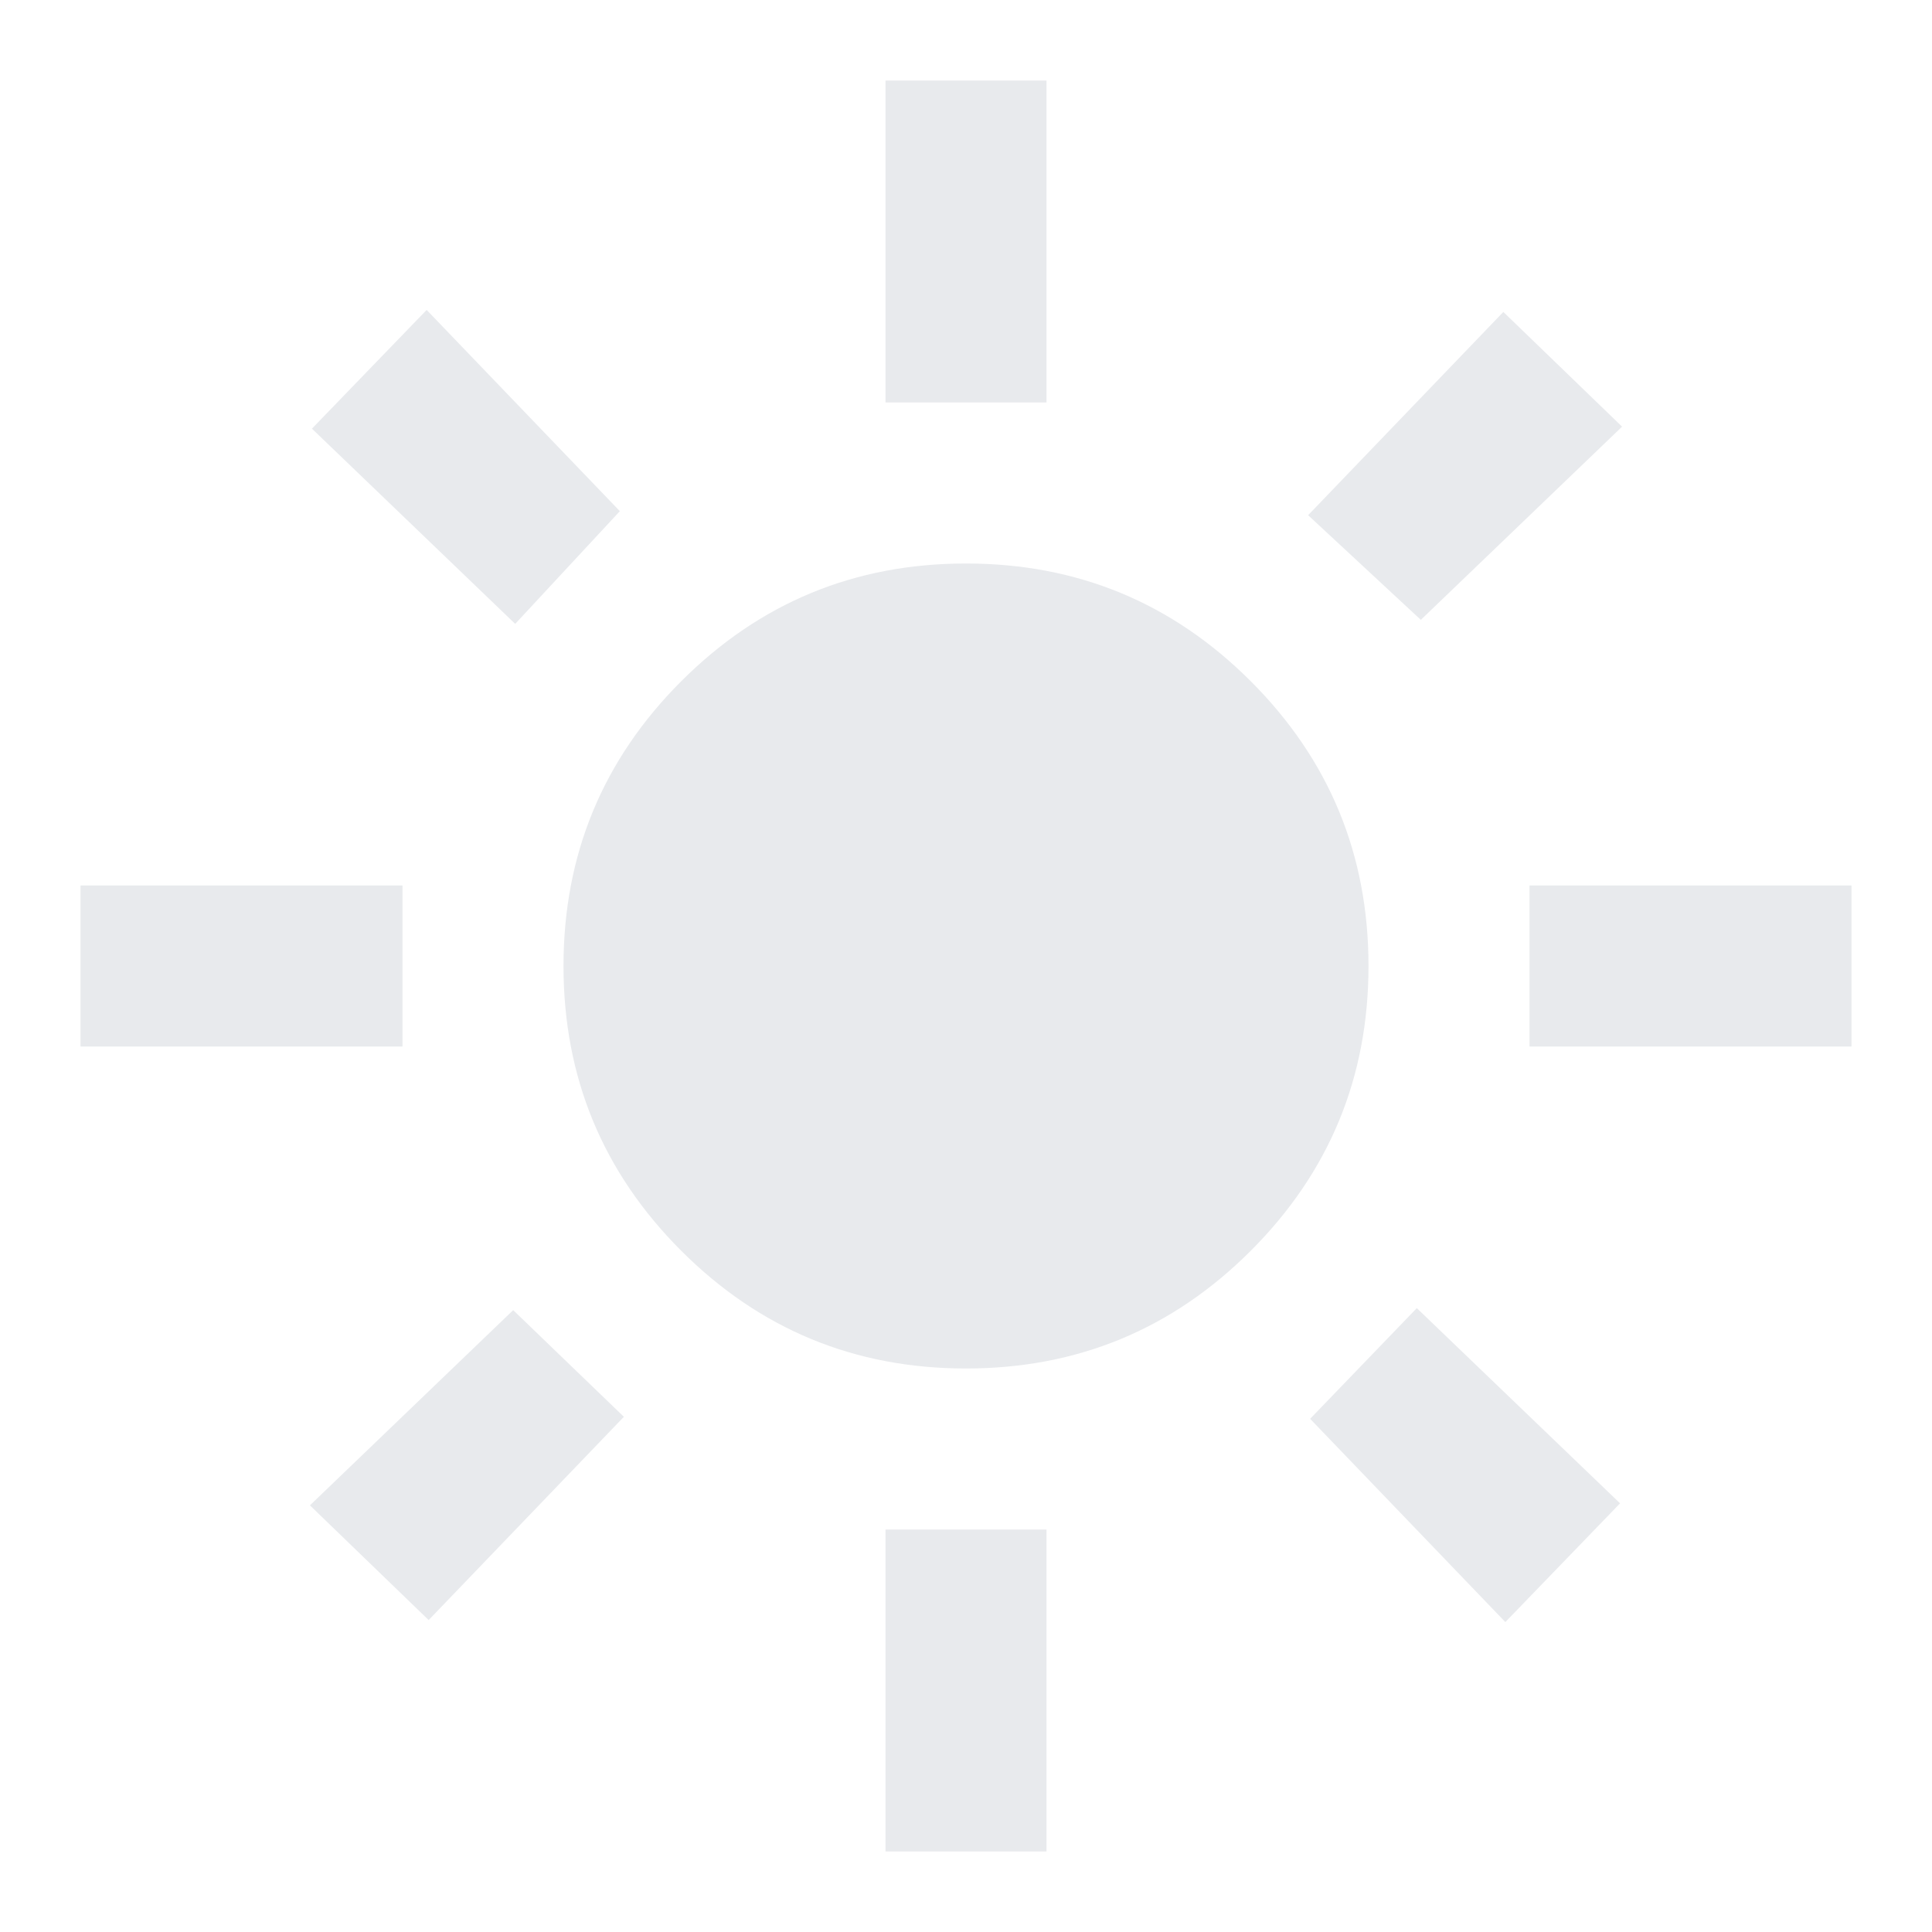
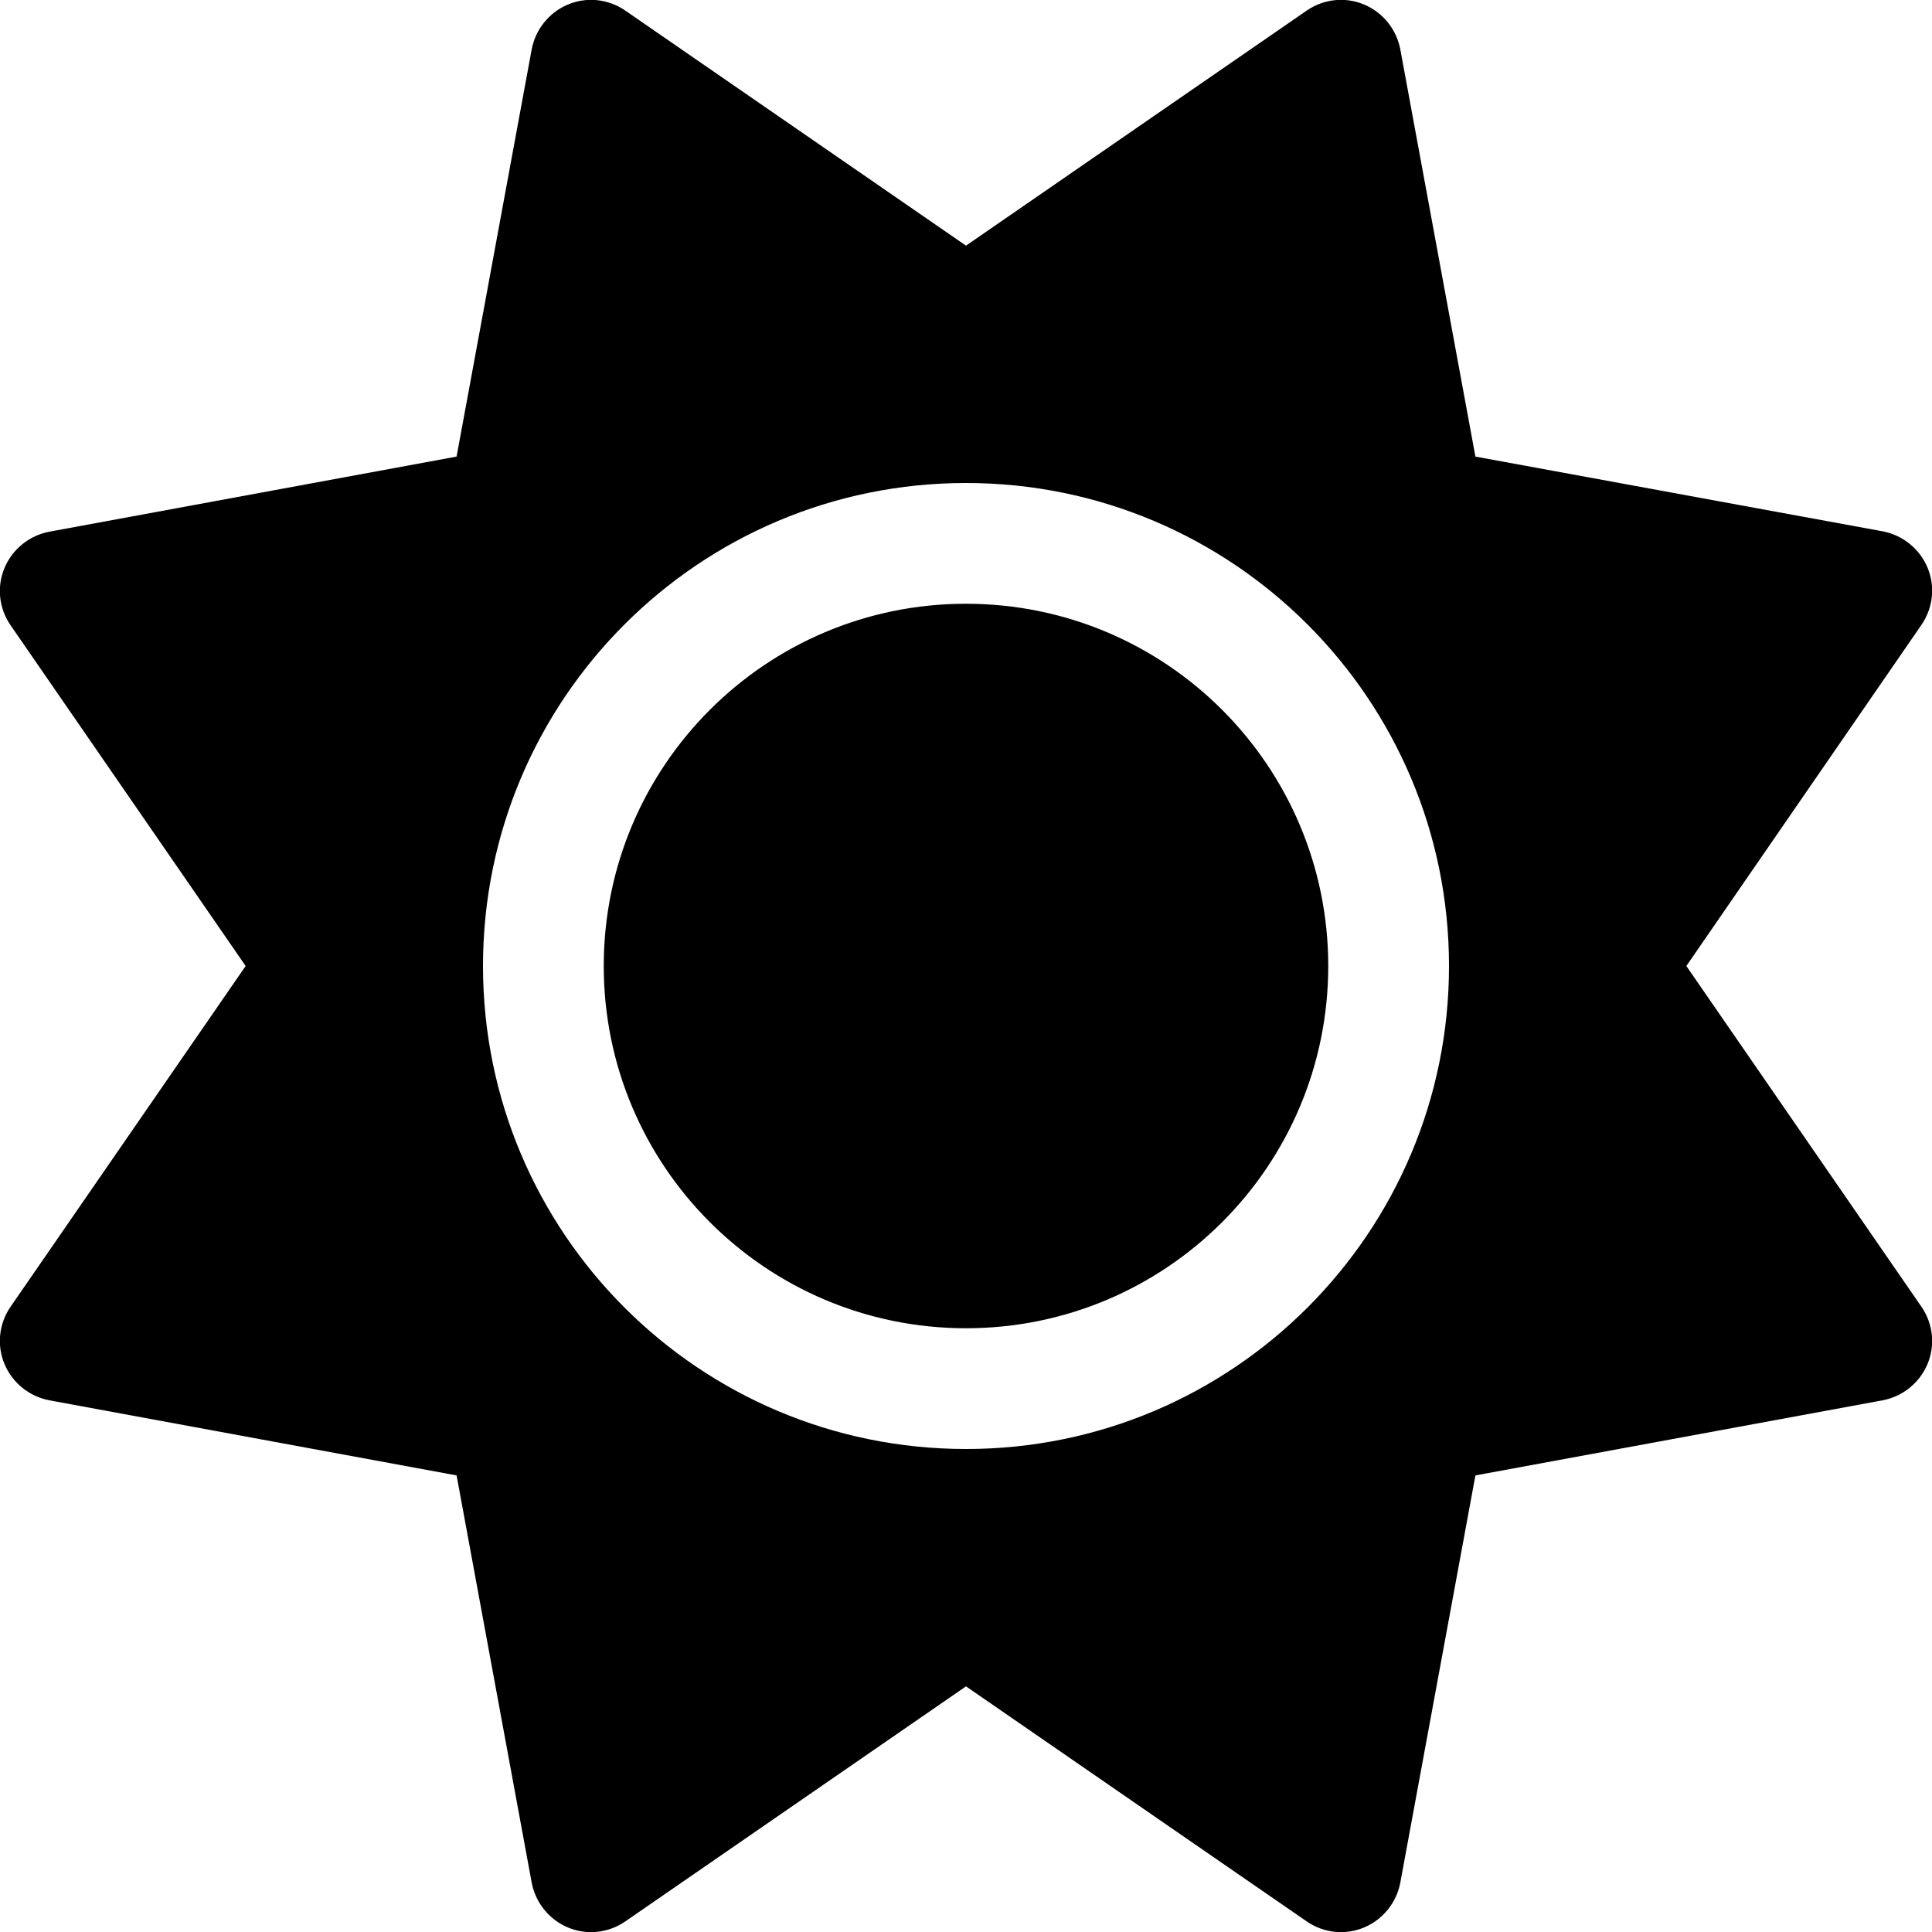
- <svg xmlns="http://www.w3.org/2000/svg" height="24px" viewBox="0 -960 960 960" width="24px" fill="#e8eaed">
-   <path d="M480-280q-83 0-141.5-58.5T280-480q0-83 58.5-141.5T480-680q83 0 141.5 58.5T680-480q0 83-58.5 141.5T480-280ZM200-440H40v-80h160v80Zm720 0H760v-80h160v80ZM440-760v-160h80v160h-80Zm0 720v-160h80v160h-80ZM256-650l-101-97 57-59 96 100-52 56Zm492 496-97-101 53-55 101 97-57 59Zm-98-550 97-101 59 57-100 96-56-52ZM154-212l101-97 55 53-97 101-59-57Z" />
+ <svg xmlns="http://www.w3.org/2000/svg" viewBox="0 0 512 512">
+   <path d="M361.5 1.2c5 2.1 8.6 6.6 9.6 11.9L391 121l107.9 19.8c5.3 1 9.8 4.6 11.9 9.6s1.5 10.7-1.6 15.2L446.9 256l62.3 90.3c3.1 4.5 3.7 10.2 1.6 15.2s-6.6 8.6-11.9 9.6L391 391 371.1 498.9c-1 5.3-4.6 9.8-9.6 11.9s-10.7 1.5-15.2-1.6L256 446.9l-90.3 62.3c-4.5 3.1-10.2 3.7-15.2 1.6s-8.6-6.6-9.6-11.9L121 391 13.1 371.1c-5.3-1-9.8-4.6-11.9-9.6s-1.5-10.7 1.6-15.2L65.1 256 2.8 165.7c-3.1-4.5-3.7-10.2-1.6-15.2s6.6-8.6 11.9-9.6L121 121 140.9 13.1c1-5.3 4.6-9.8 9.6-11.9s10.7-1.5 15.2 1.6L256 65.1 346.3 2.8c4.5-3.1 10.2-3.7 15.2-1.6zM160 256a96 96 0 1 1 192 0 96 96 0 1 1 -192 0zm224 0a128 128 0 1 0 -256 0 128 128 0 1 0 256 0z" />
</svg>
